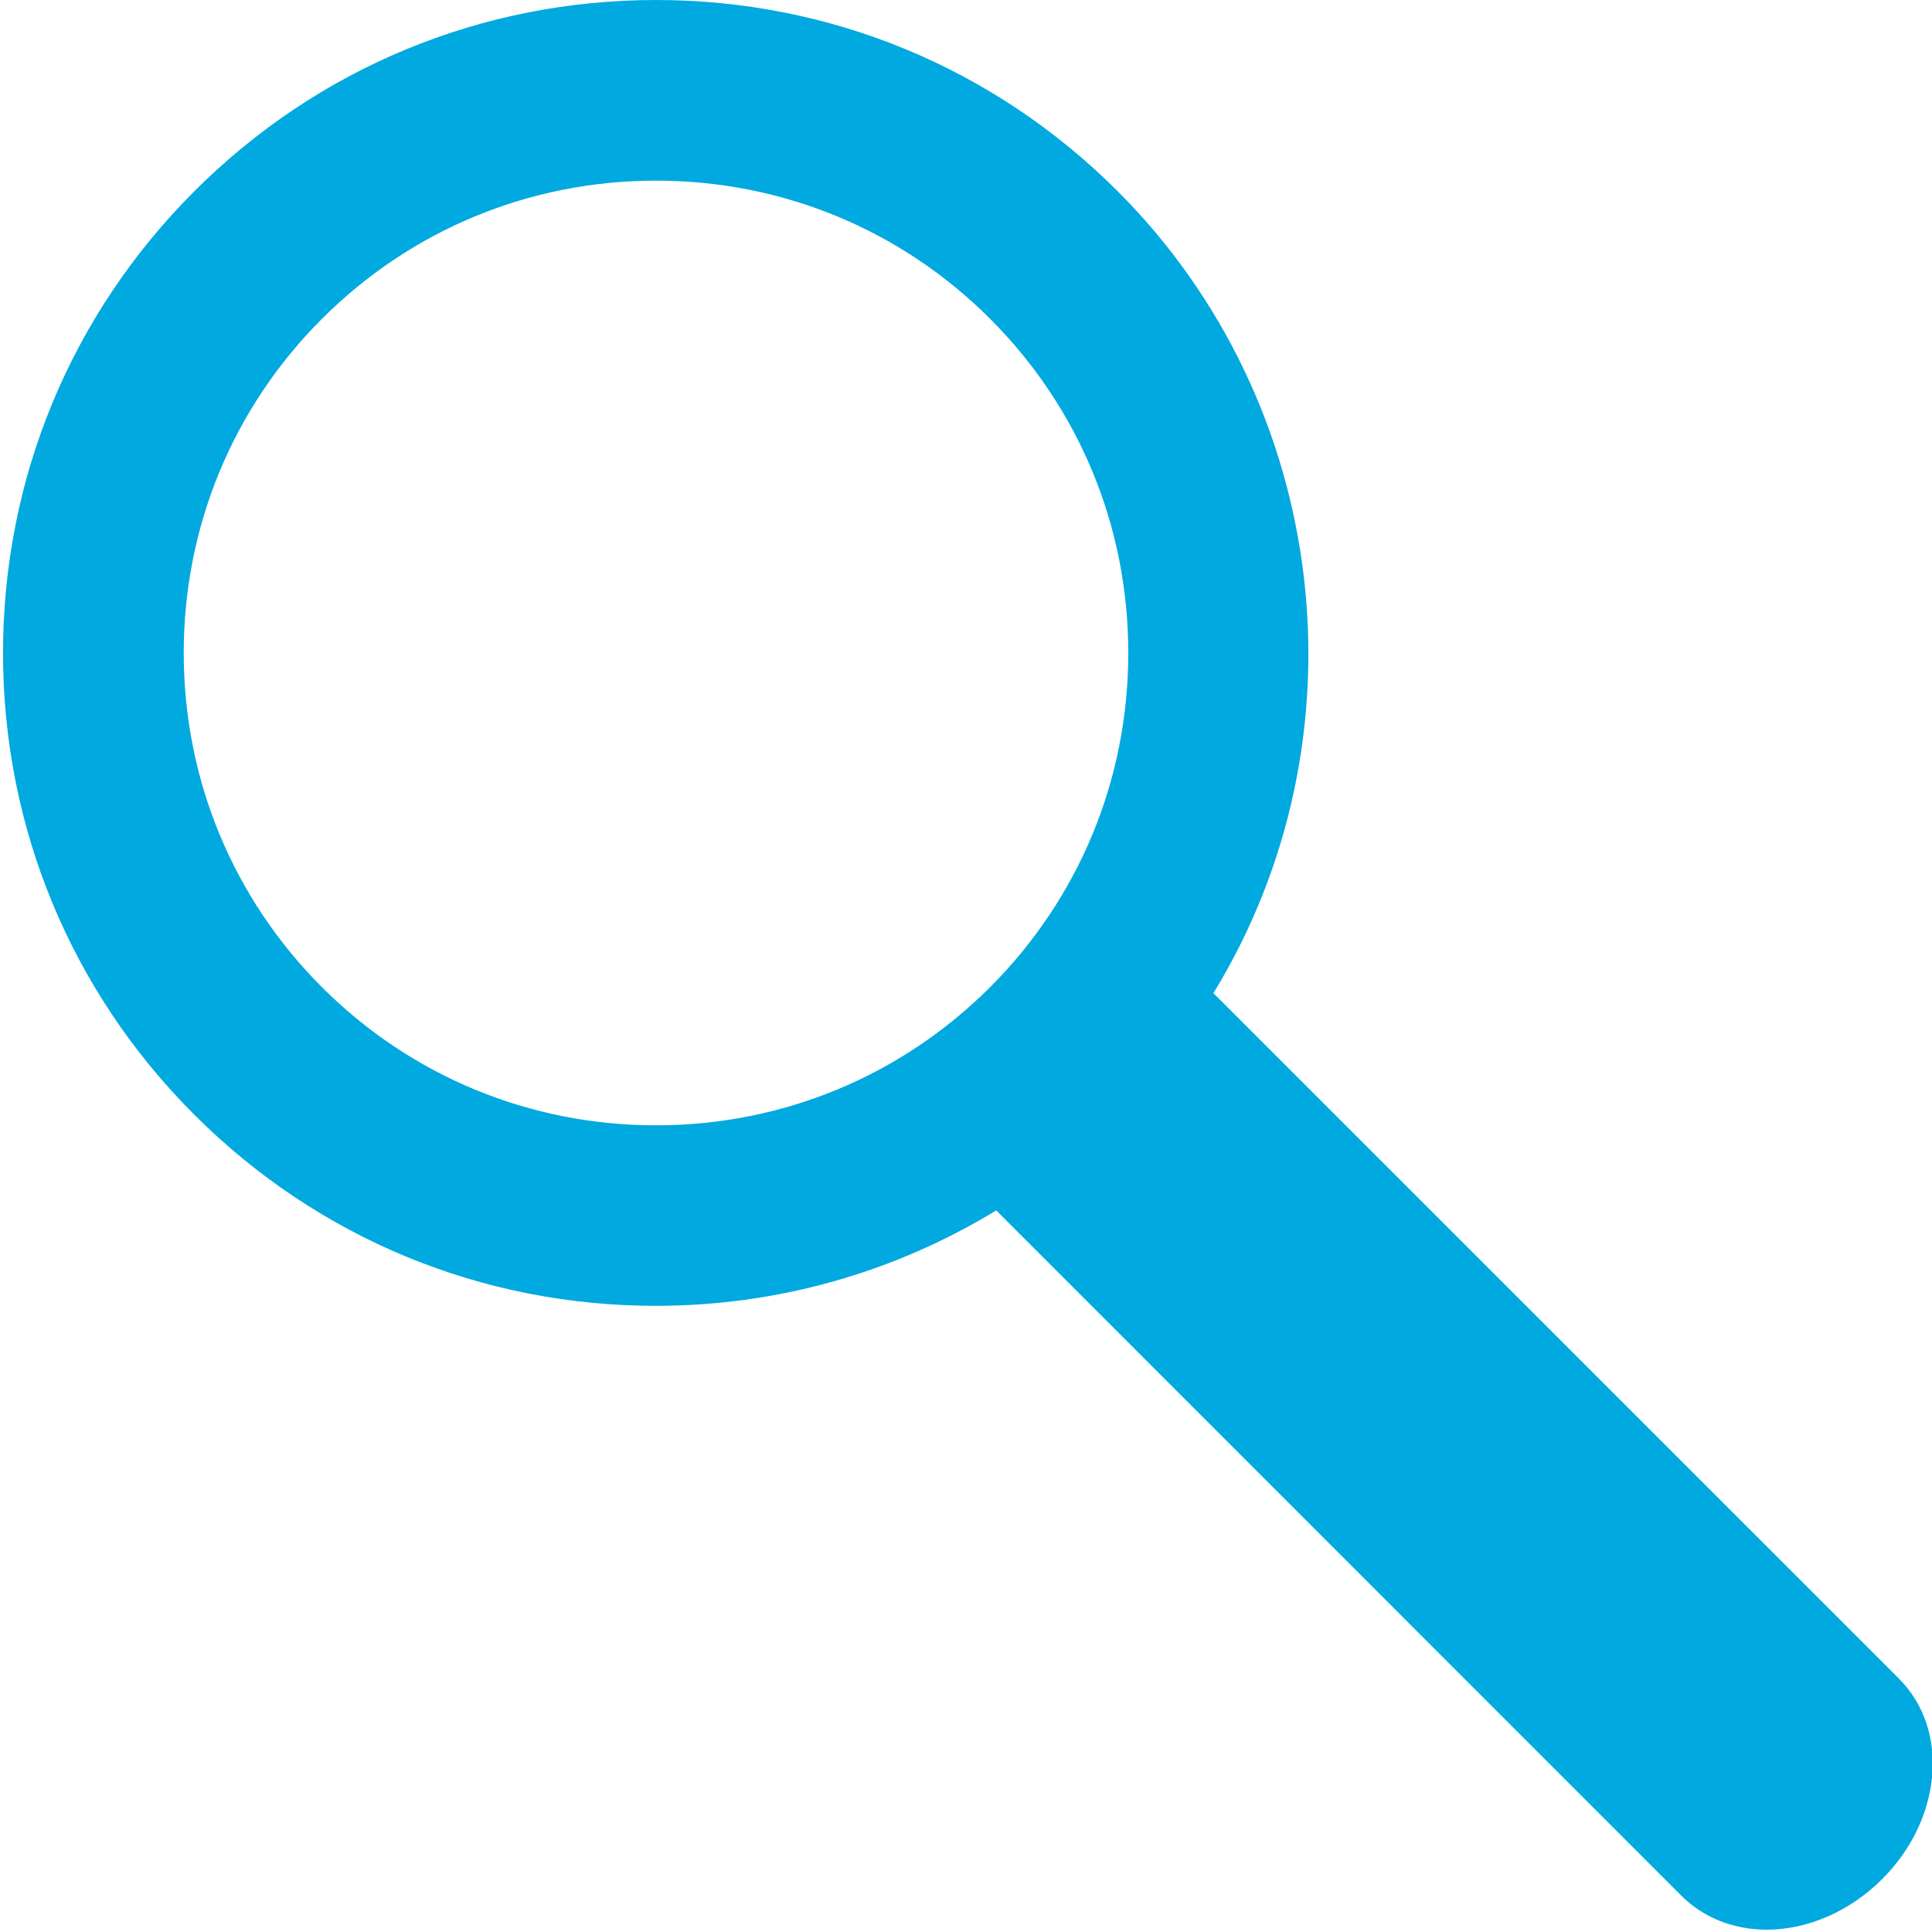
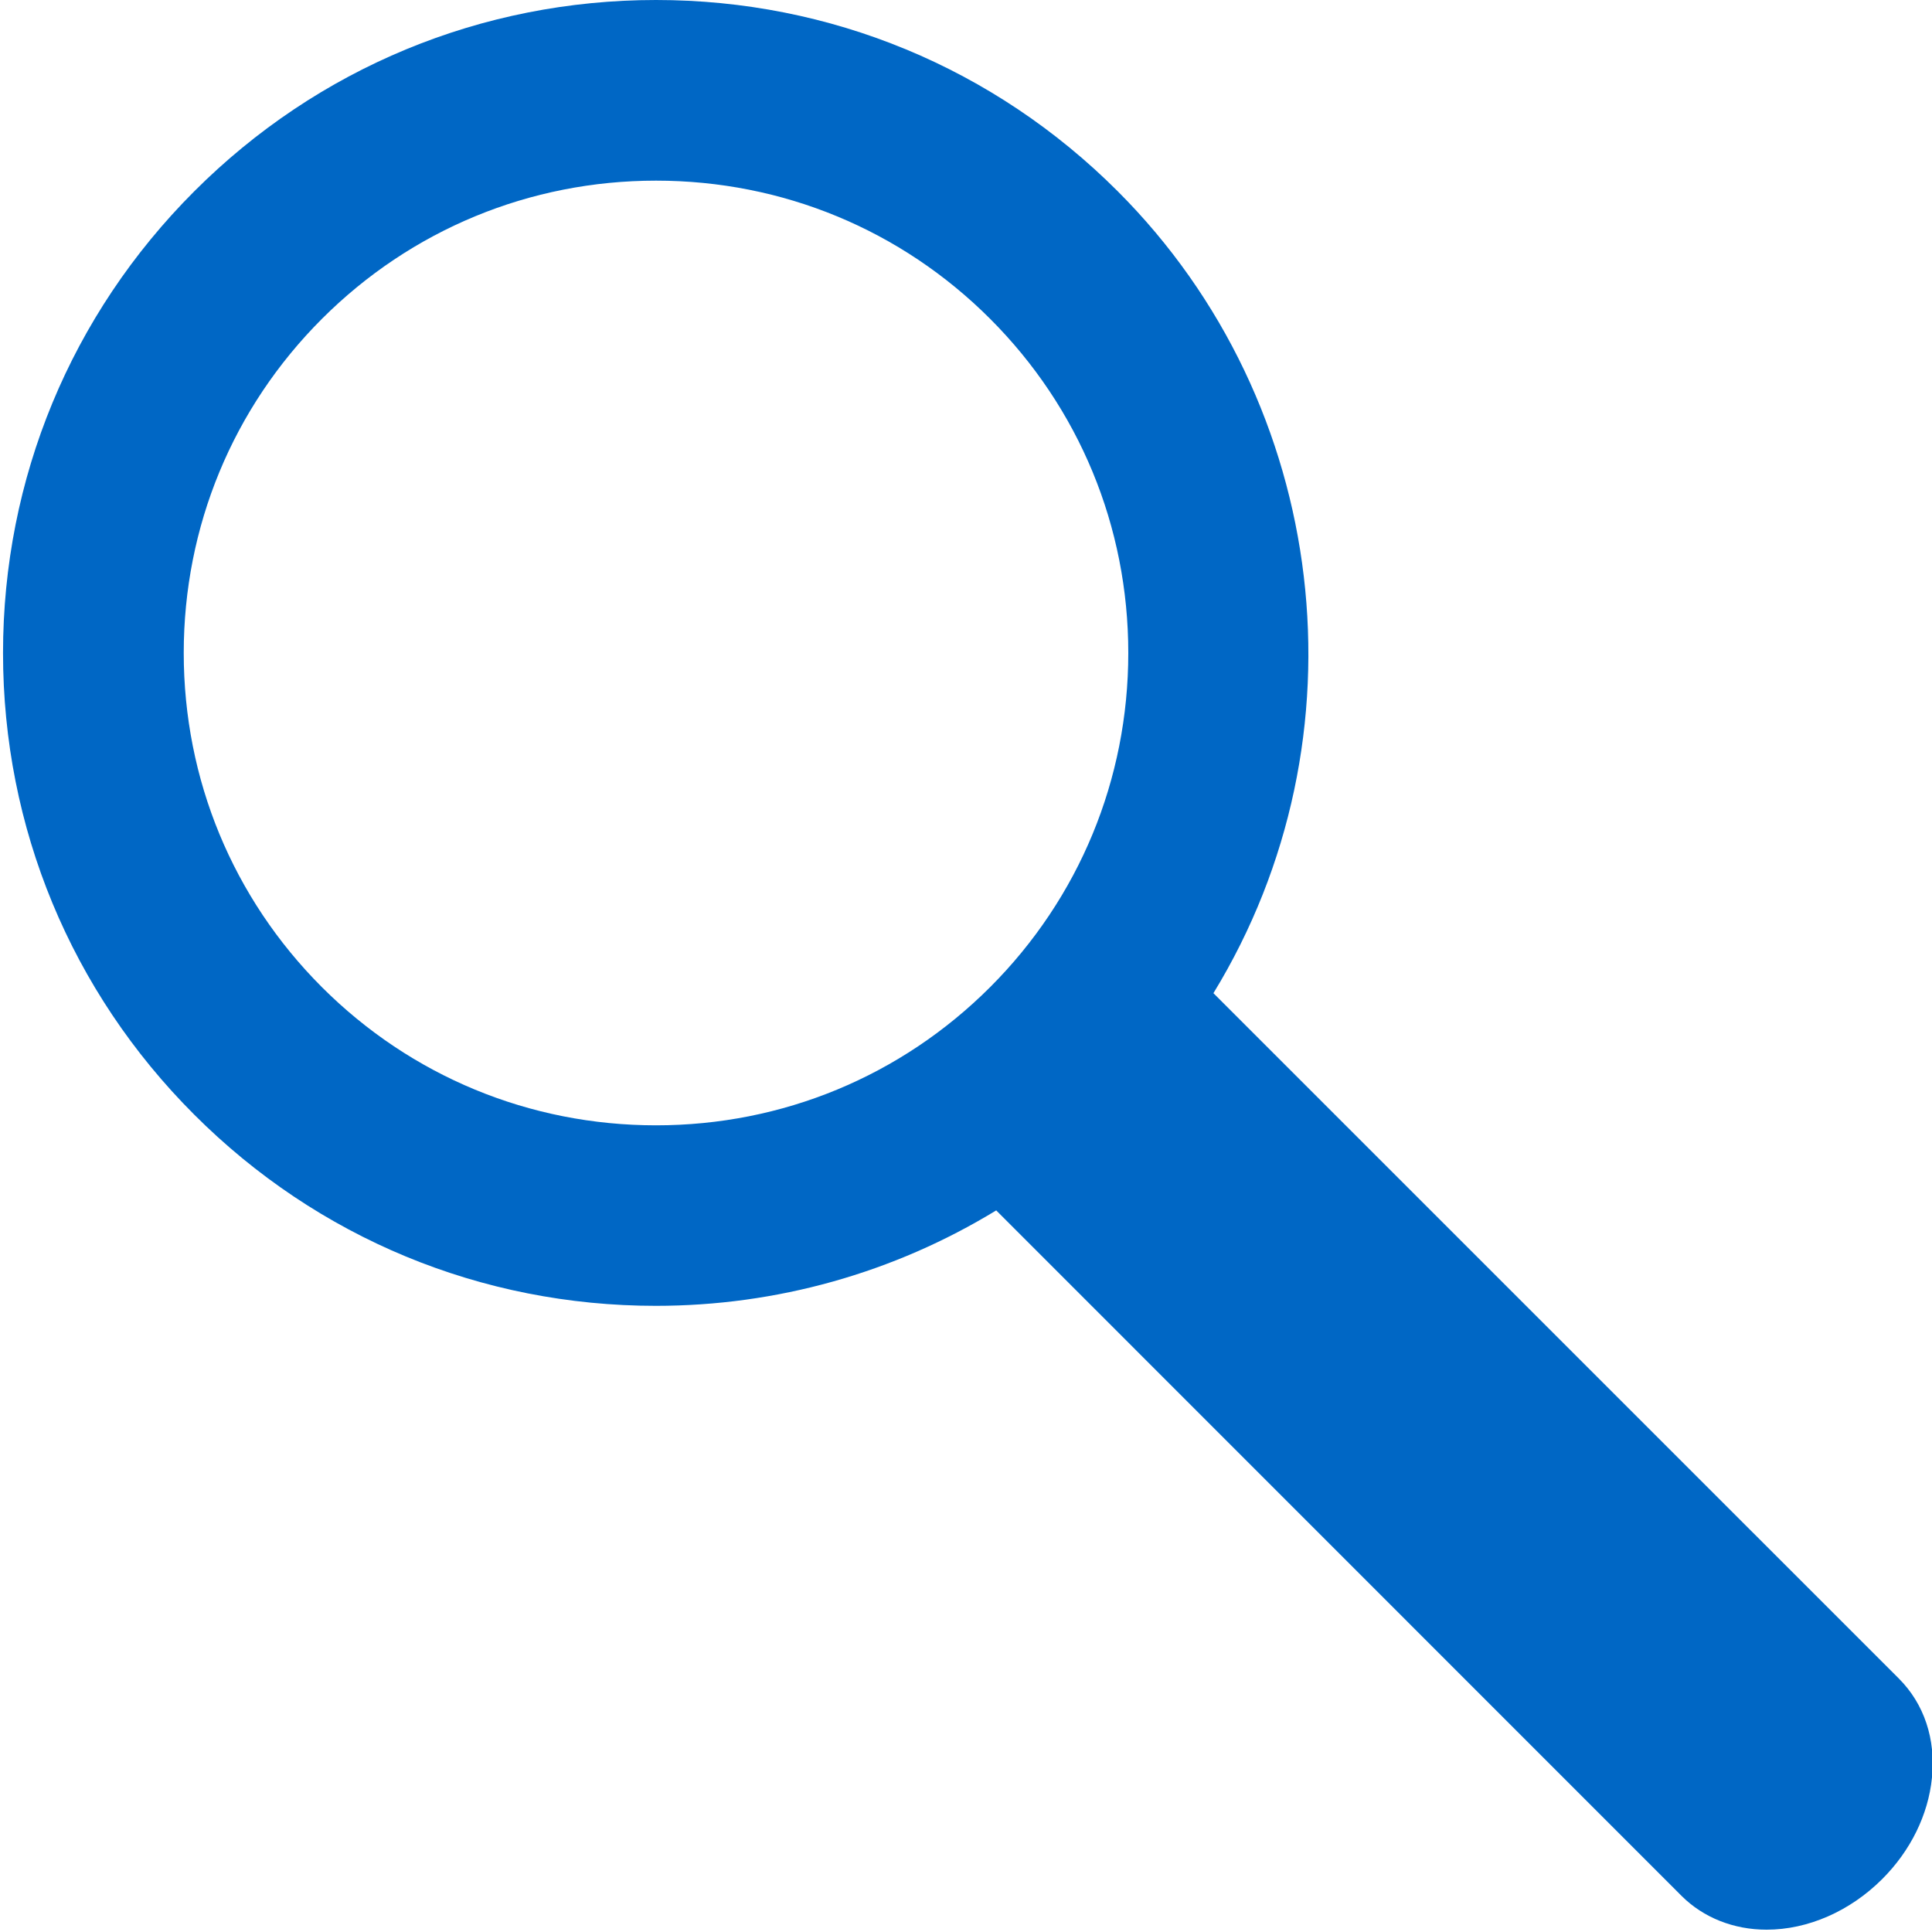
<svg xmlns="http://www.w3.org/2000/svg" version="1.1" id="Layer_1" x="0px" y="0px" width="30px" height="30px" viewBox="0 0 30 30" enable-background="new 0 0 30 30" xml:space="preserve">
-   <path fill="#00A9E0" d="M29.487,26.066L18.842,15.422c2.421-3.96,1.816-9.15-1.486-12.452C15.441,1.055,12.895,0,10.187,0  S4.932,1.055,3.017,2.97c-1.916,1.916-2.97,4.462-2.97,7.17c0,2.709,1.055,5.255,2.97,7.169c1.915,1.915,4.458,2.968,7.167,2.968  c1.876,0,3.695-0.512,5.285-1.482l10.644,10.646c0.338,0.336,0.807,0.523,1.319,0.523c0.642,0,1.295-0.287,1.794-0.785  c0.441-0.44,0.716-1,0.773-1.572C30.061,27.005,29.878,26.458,29.487,26.066z M17.52,10.139c0,1.962-0.762,3.805-2.145,5.189  c-1.384,1.383-3.226,2.146-5.188,2.146c-1.963,0-3.805-0.763-5.189-2.146c-1.383-1.384-2.145-3.227-2.145-5.189  c0-1.962,0.762-3.804,2.146-5.188c1.384-1.383,3.226-2.146,5.188-2.146s3.804,0.762,5.188,2.146  C16.758,6.335,17.52,8.177,17.52,10.139z" />
+   <path fill="#0067c5" d="M29.487,26.066L18.842,15.422c2.421-3.96,1.816-9.15-1.486-12.452C15.441,1.055,12.895,0,10.187,0  S4.932,1.055,3.017,2.97c-1.916,1.916-2.97,4.462-2.97,7.17c0,2.709,1.055,5.255,2.97,7.169c1.915,1.915,4.458,2.968,7.167,2.968  c1.876,0,3.695-0.512,5.285-1.482l10.644,10.646c0.338,0.336,0.807,0.523,1.319,0.523c0.642,0,1.295-0.287,1.794-0.785  c0.441-0.44,0.716-1,0.773-1.572C30.061,27.005,29.878,26.458,29.487,26.066z M17.52,10.139c0,1.962-0.762,3.805-2.145,5.189  c-1.384,1.383-3.226,2.146-5.188,2.146c-1.963,0-3.805-0.763-5.189-2.146c-1.383-1.384-2.145-3.227-2.145-5.189  c0-1.962,0.762-3.804,2.146-5.188c1.384-1.383,3.226-2.146,5.188-2.146s3.804,0.762,5.188,2.146  C16.758,6.335,17.52,8.177,17.52,10.139z" />
</svg>
